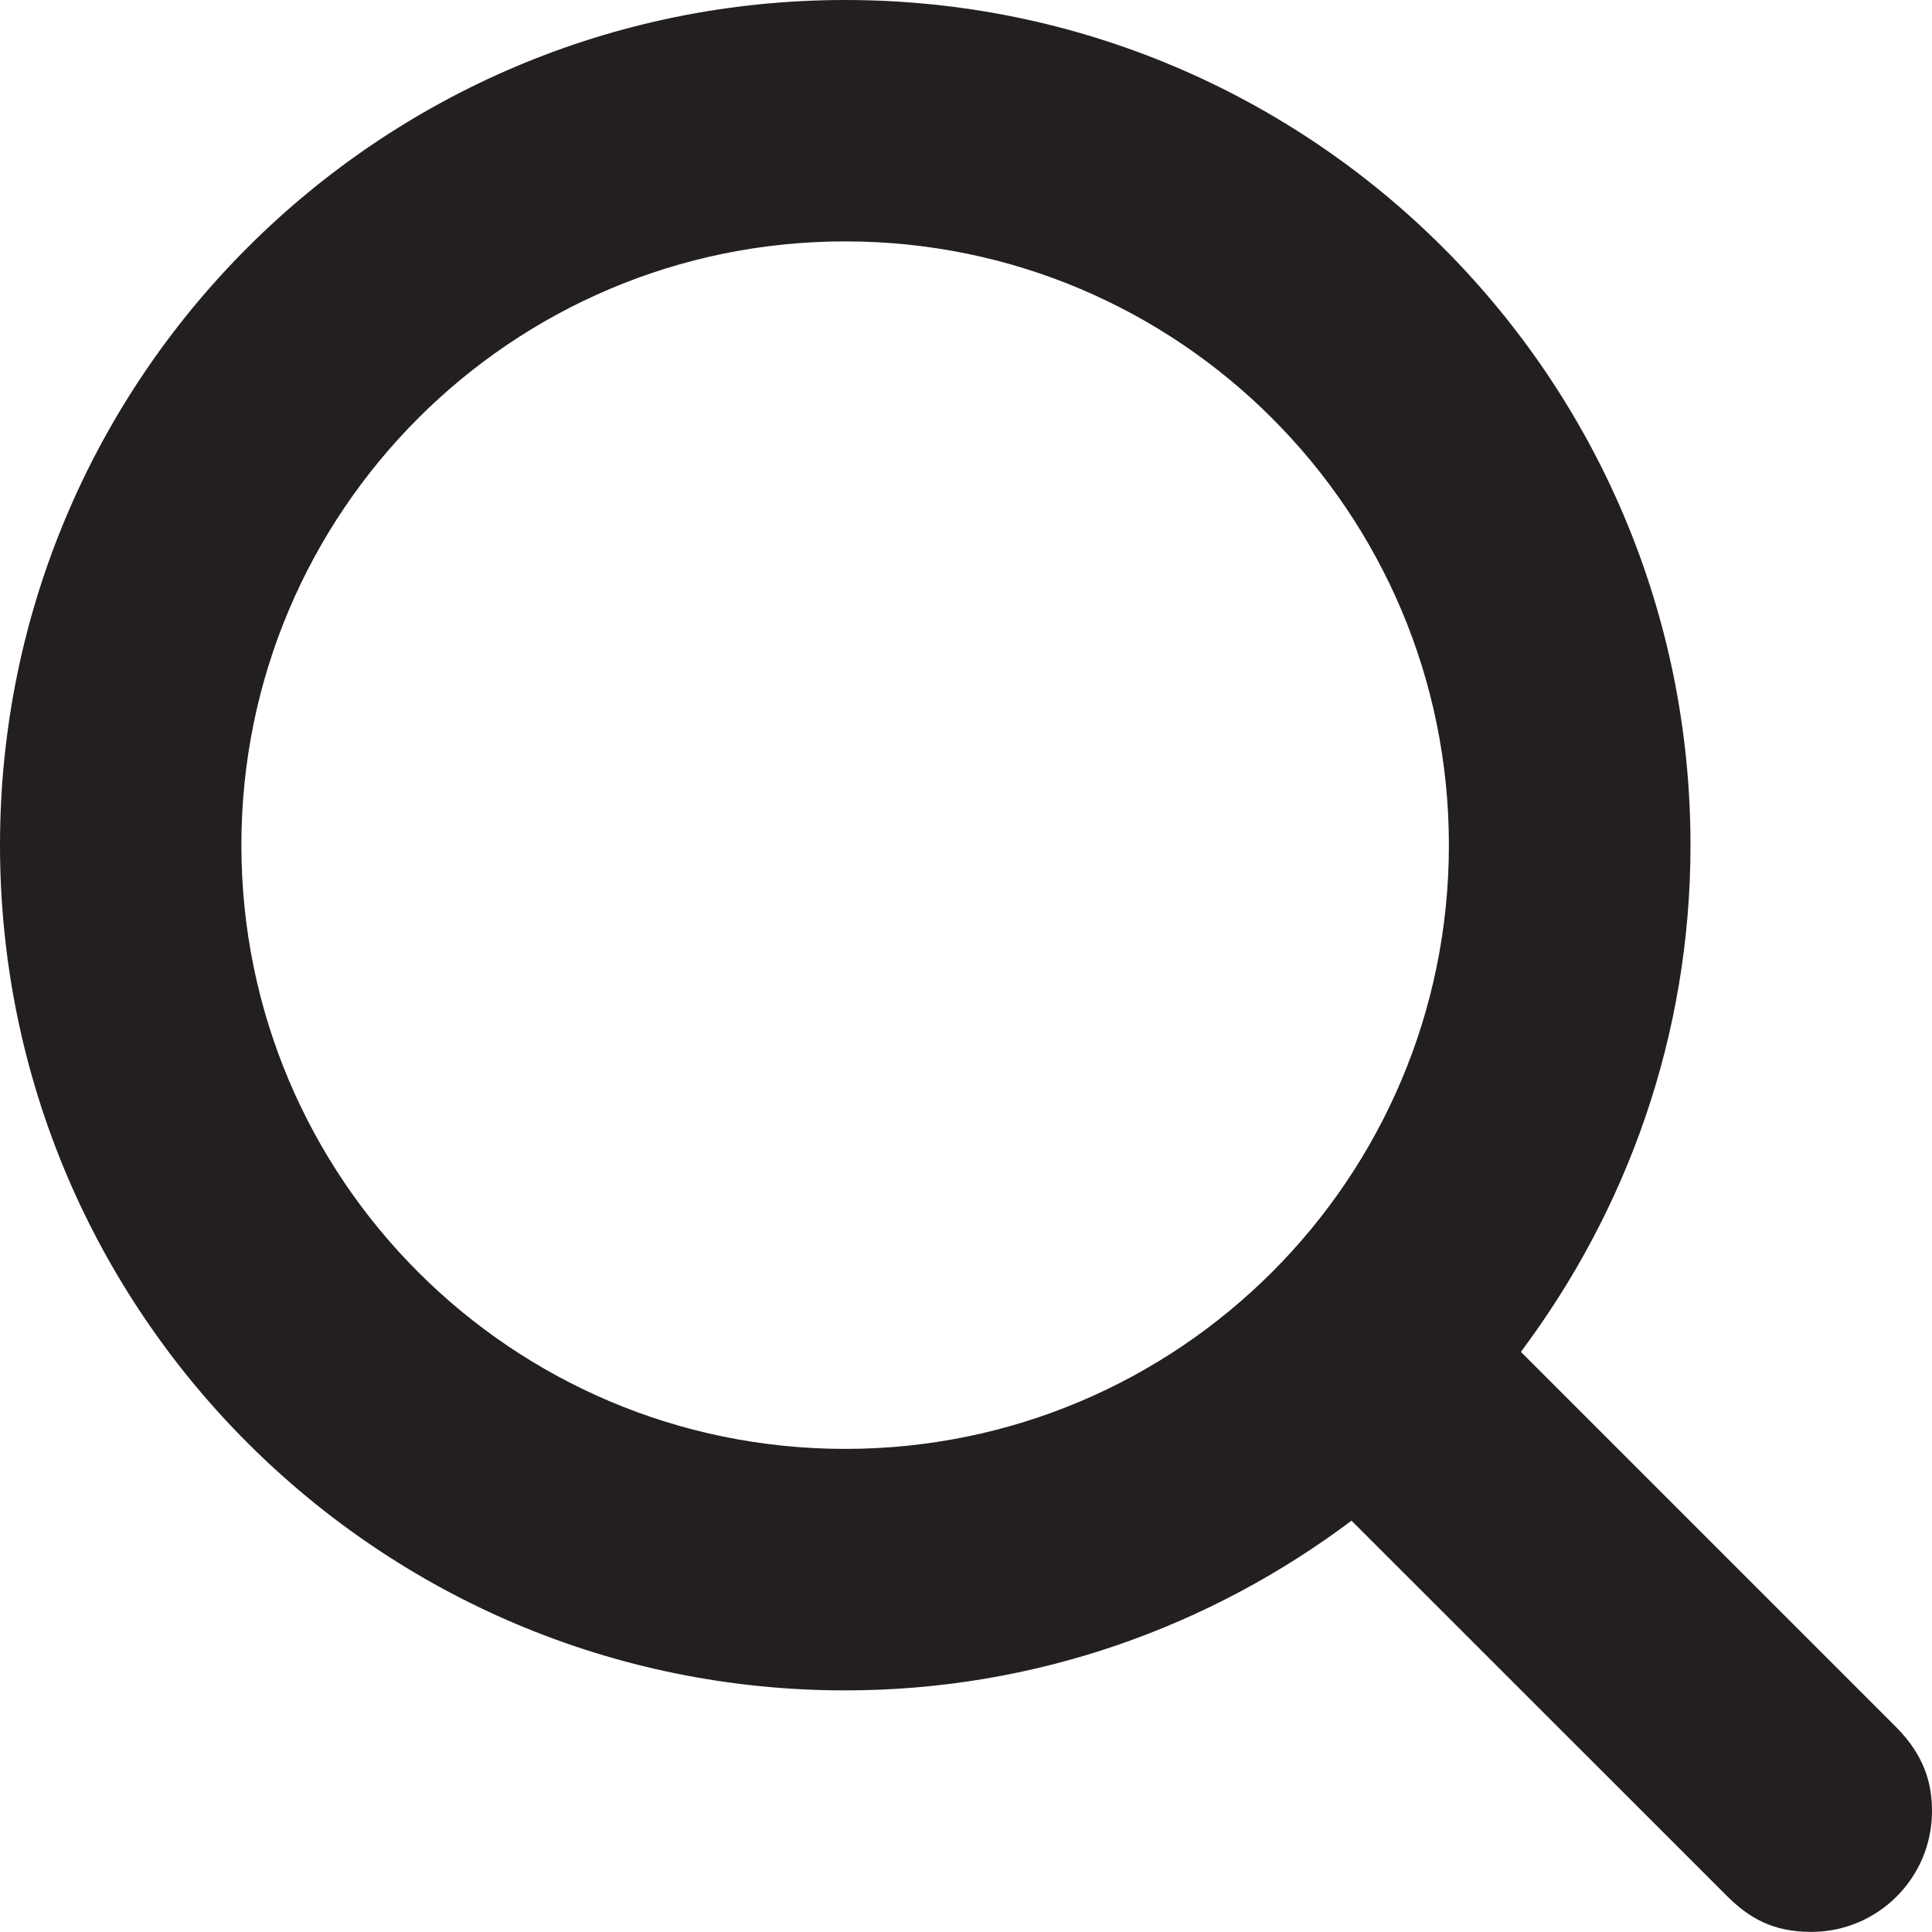
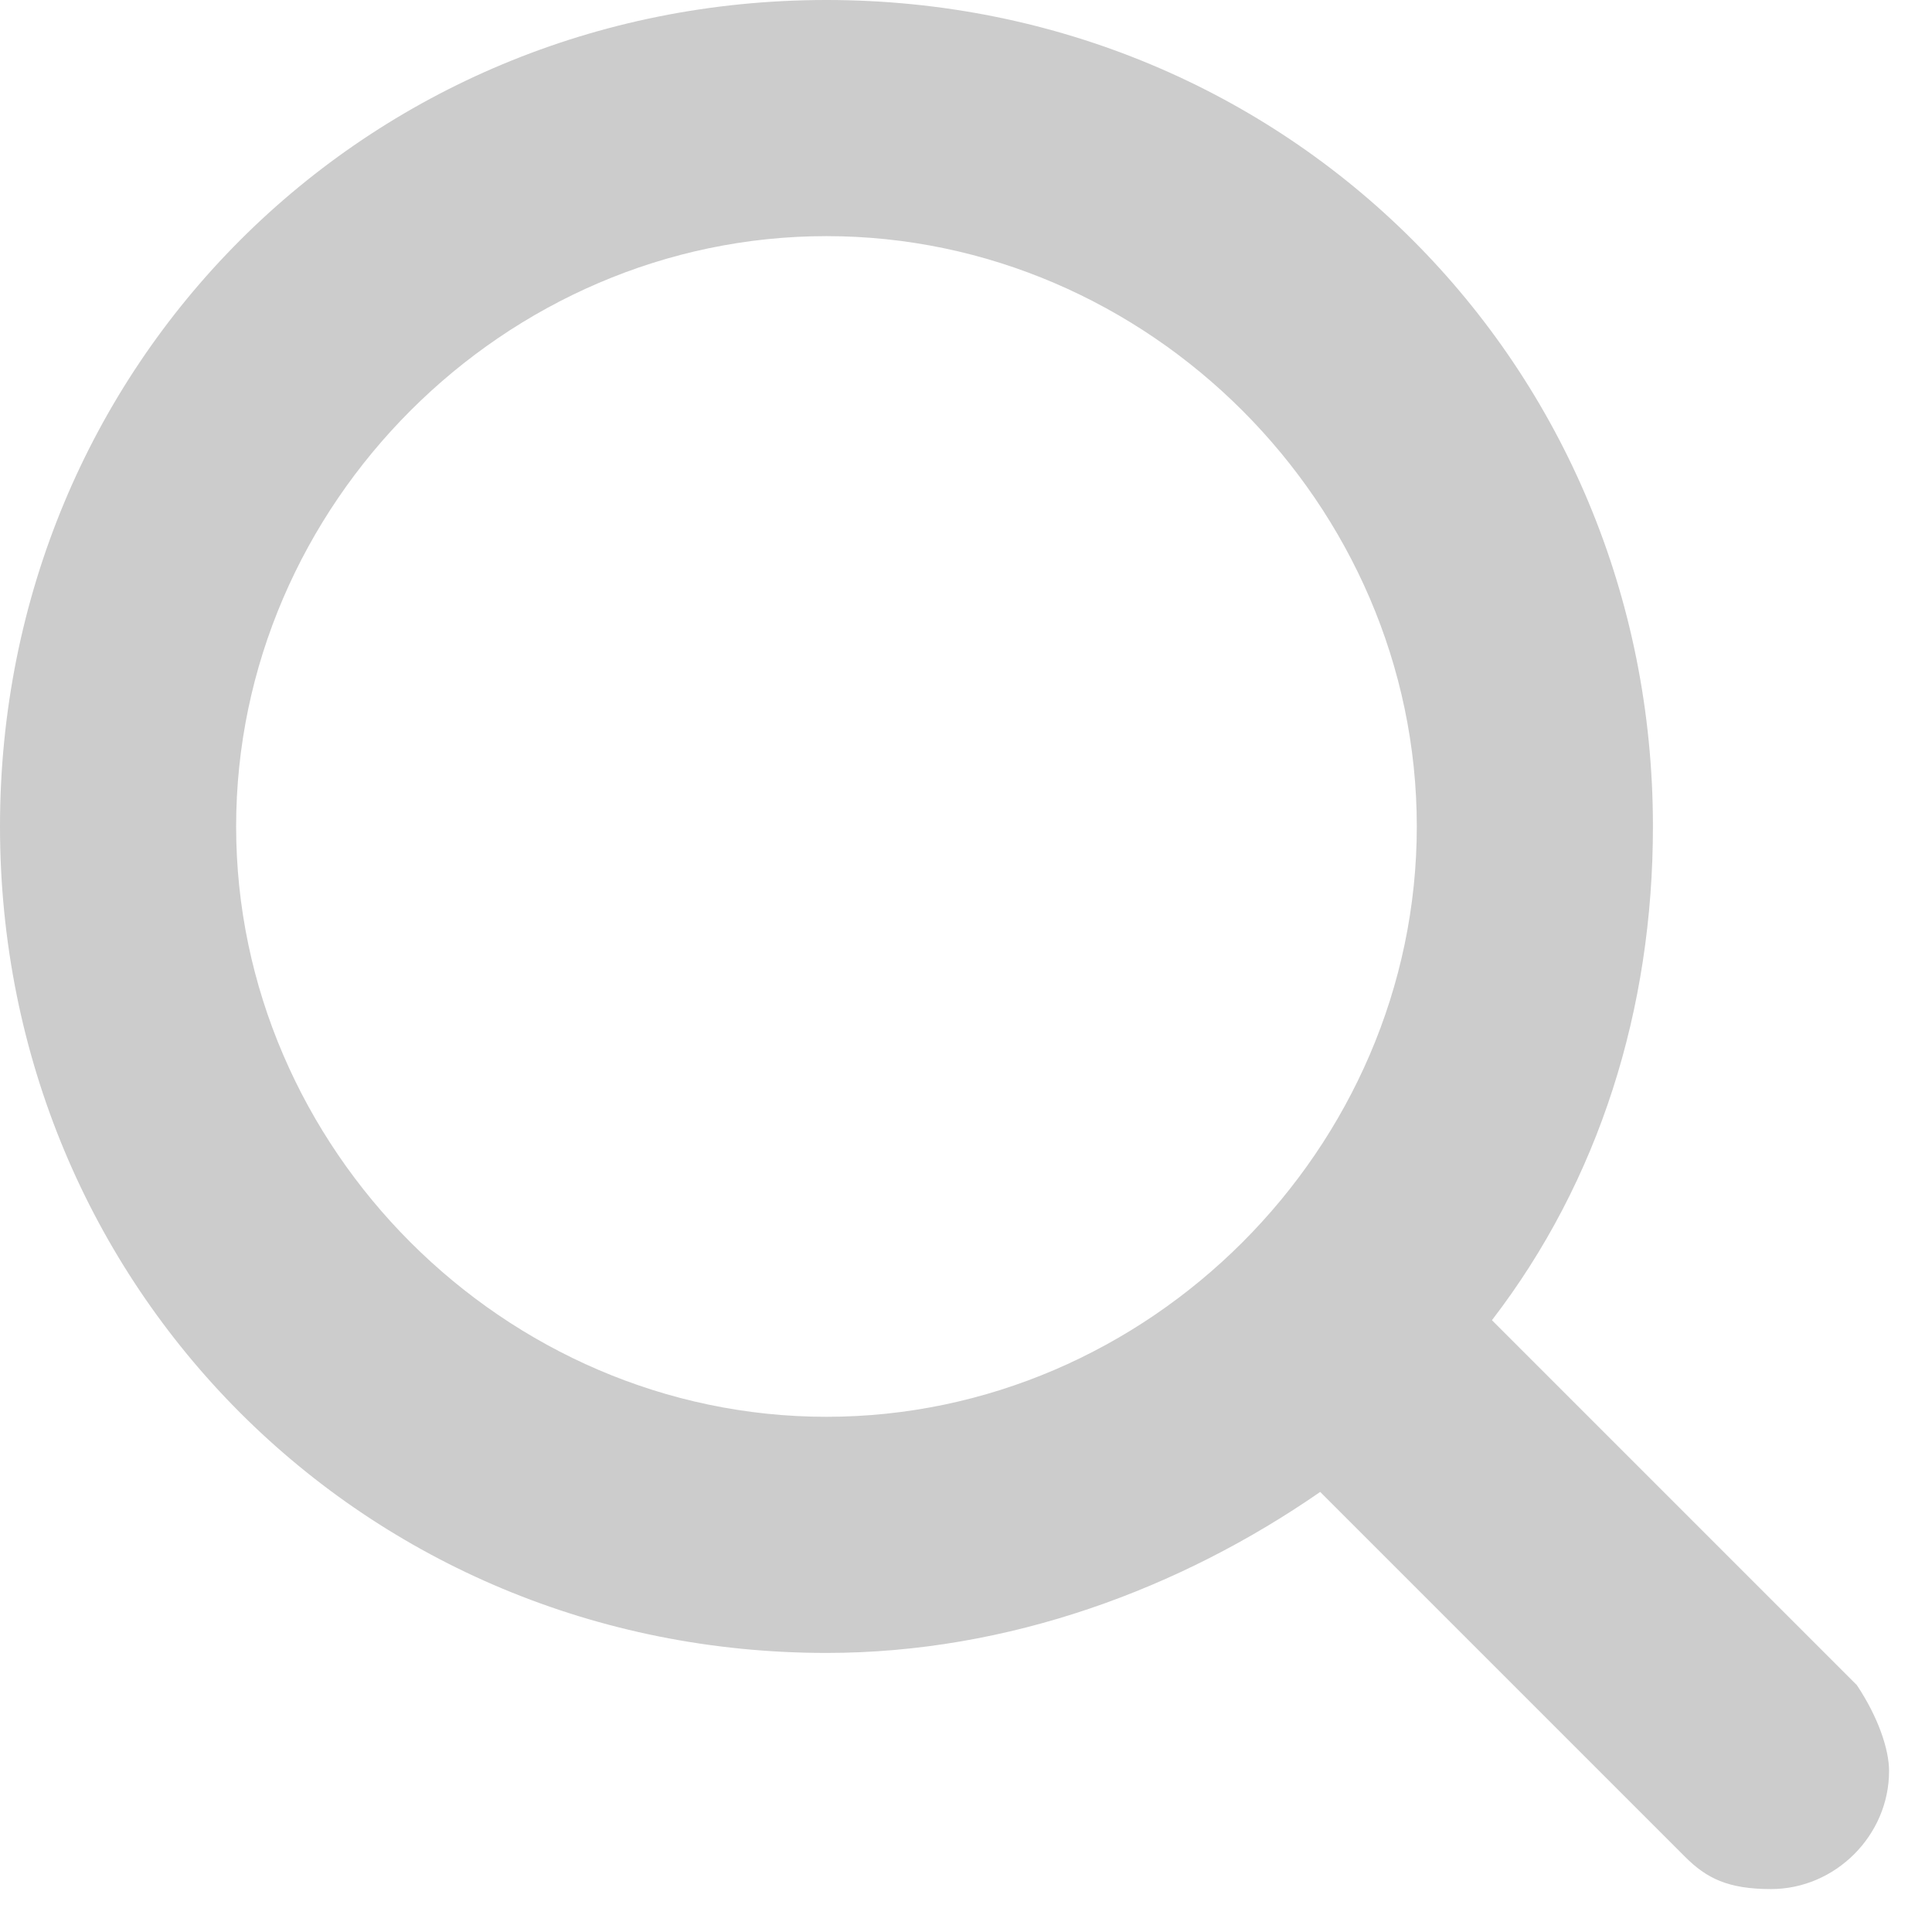
- <svg xmlns="http://www.w3.org/2000/svg" version="1.1" id="Layer_1" x="0px" y="0px" width="17.6px" height="17.6px" viewBox="-0.8 -0.8 17.6 17.6" enable-background="new -0.8 -0.8 17.6 17.6" xml:space="preserve">
-   <path fill="#231F20" d="M16.47,14.93l-3.415-3.415C14.02,10.226,14.6,8.634,14.6,6.899c0-4.253-3.447-7.699-7.7-7.699 S-0.8,2.646-0.8,6.899s3.446,7.7,7.699,7.7c1.734,0,3.326-0.58,4.613-1.546l3.417,3.416c0.203,0.202,0.418,0.33,0.771,0.33 c0.607,0,1.1-0.492,1.1-1.1C16.8,15.459,16.739,15.2,16.47,14.93z M1.399,6.899c0-3.038,2.462-5.5,5.5-5.5s5.5,2.462,5.5,5.5 s-2.462,5.5-5.5,5.5S1.399,9.938,1.399,6.899z" />
+ <svg xmlns="http://www.w3.org/2000/svg" width="18" height="18" fill="none">
+   <path opacity=".2" d="M17.3 15.7l-3.4-3.4c1-1.3 1.5-2.9 1.5-4.6C15.4 3.4 12 0 7.7 0 3.4 0 0 3.4 0 7.7c0 4.3 3.4 7.7 7.7 7.7 1.7 0 3.3-.6 4.6-1.5l3.4 3.4c.2.2.4.3.8.3.6 0 1.1-.5 1.1-1.1 0-.2-.1-.5-.3-.8zm-15.1-8c0-3 2.5-5.5 5.5-5.5s5.5 2.5 5.5 5.5-2.5 5.5-5.5 5.5-5.5-2.5-5.5-5.5z" fill="#000" />
</svg>
